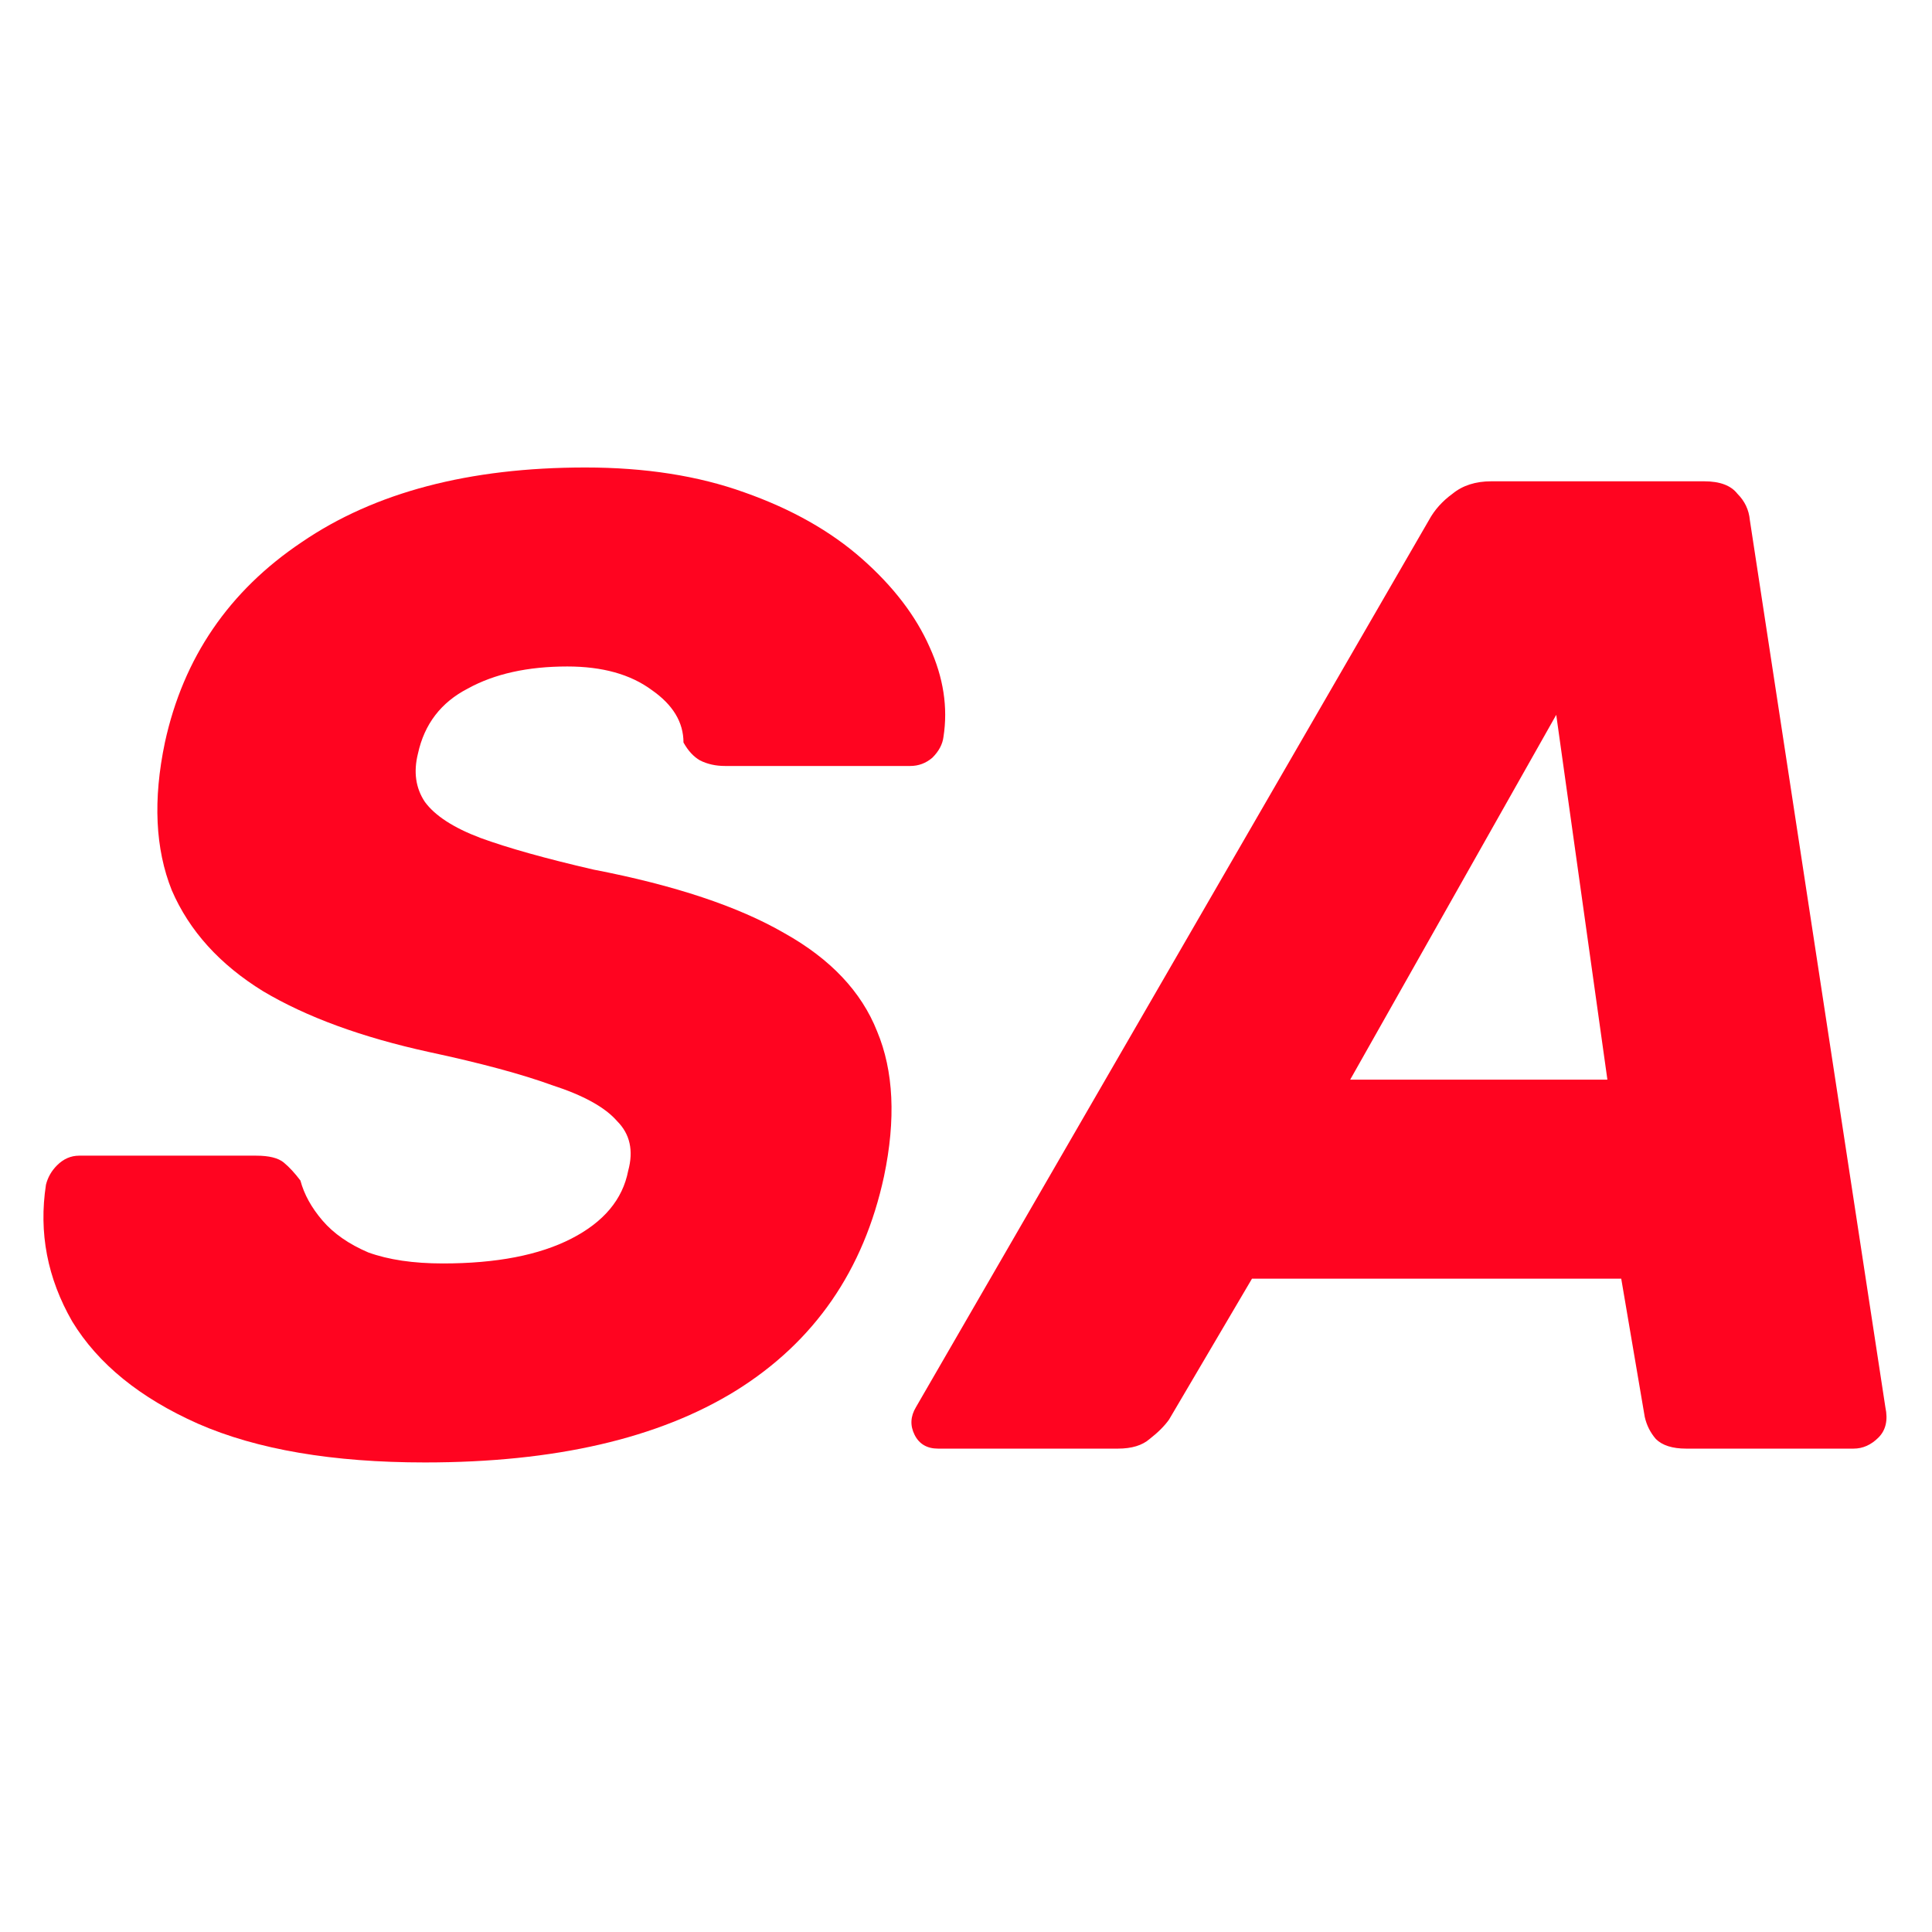
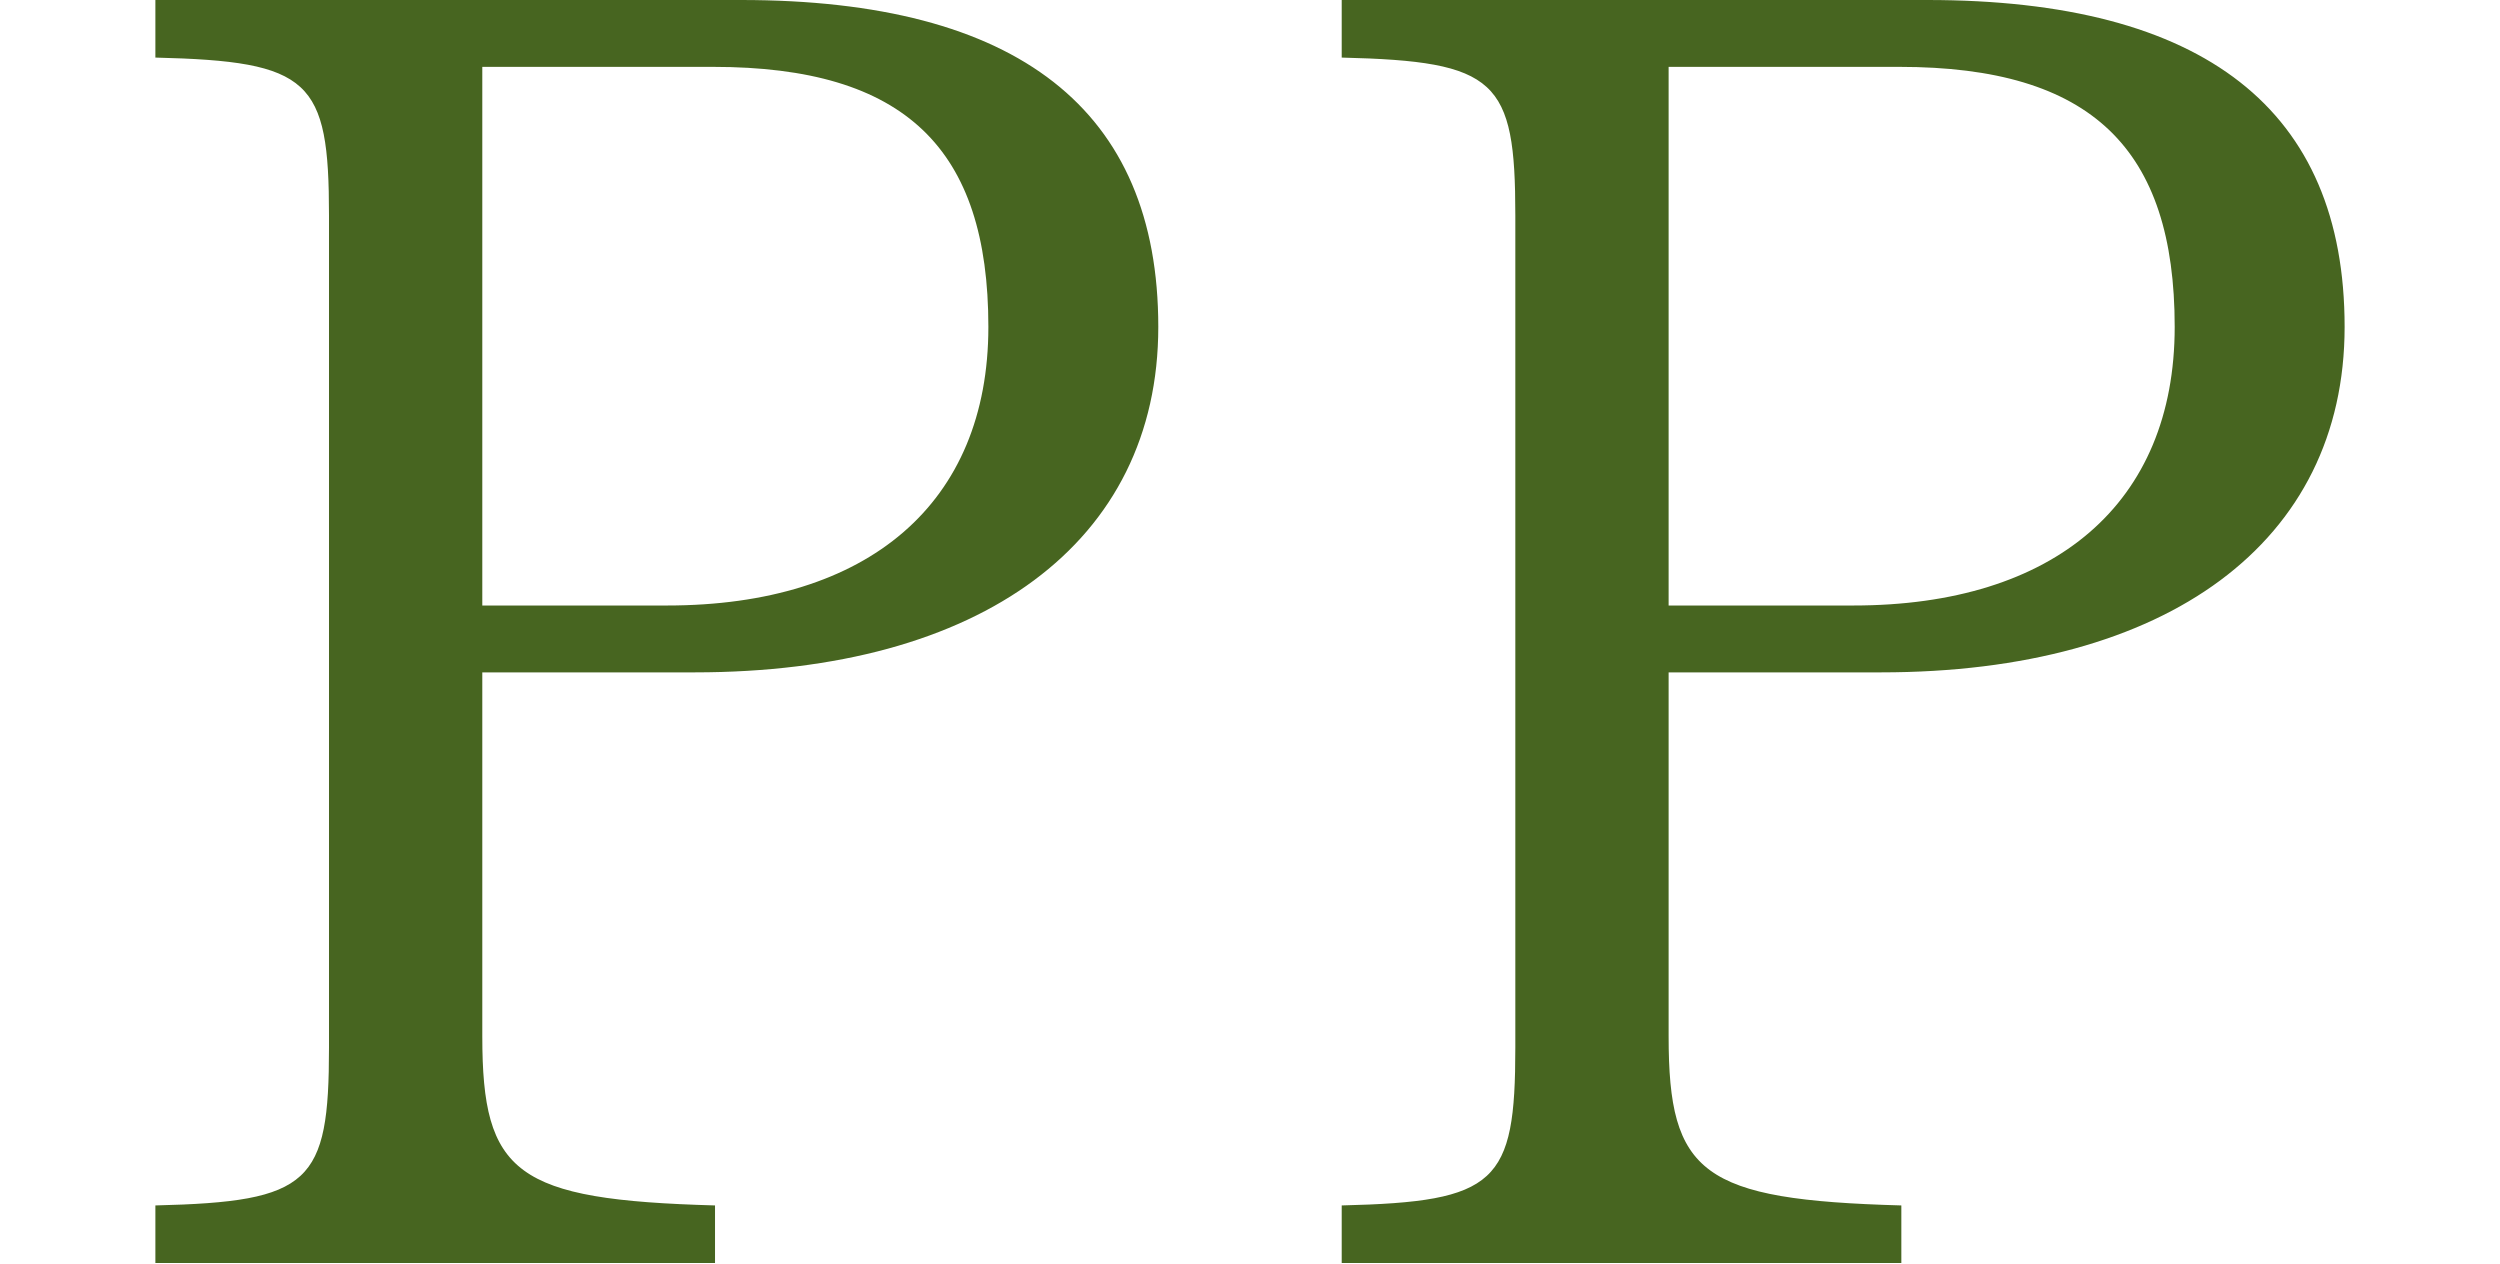
- <svg xmlns="http://www.w3.org/2000/svg" width="934" height="934" viewBox="0 0 934 934" fill="none">
-   <path d="M205.402 707C160.833 707 124.286 700.765 95.762 688.294C67.683 675.824 47.404 659.345 34.925 638.858C22.891 617.926 18.657 595.88 22.223 572.721C23.114 569.158 24.897 566.04 27.571 563.368C30.691 560.25 34.256 558.692 38.267 558.692H123.84C130.08 558.692 134.537 559.805 137.211 562.032C139.885 564.259 142.56 567.154 145.234 570.717C147.016 577.397 150.582 583.855 155.93 590.09C161.279 596.325 168.633 601.447 177.992 605.456C187.797 609.019 199.831 610.8 214.093 610.8C239.943 610.8 260.668 606.792 276.267 598.775C291.867 590.758 301.003 579.847 303.678 566.04C306.352 556.242 304.569 548.225 298.329 541.99C292.535 535.31 282.061 529.52 266.908 524.621C252.2 519.276 232.367 513.932 207.408 508.588C174.872 501.462 148.131 491.663 127.183 479.193C106.236 466.277 91.528 450.021 83.06 430.425C75.037 410.383 73.923 386.556 79.717 358.943C88.631 317.969 110.693 285.68 145.902 262.075C181.112 238.025 226.796 226 282.953 226C311.923 226 337.55 230.008 359.835 238.025C382.565 246.042 401.507 256.731 416.661 270.092C431.814 283.453 442.734 297.705 449.419 312.847C456.105 327.544 458.333 342.019 456.105 356.271C455.659 359.834 453.876 363.174 450.756 366.292C447.636 368.964 444.071 370.3 440.06 370.3H350.475C346.018 370.3 342.007 369.409 338.442 367.628C335.322 365.846 332.648 362.951 330.419 358.943C330.419 349.145 325.294 340.683 315.043 333.557C304.792 325.986 291.198 322.2 274.262 322.2C255.097 322.2 239.052 325.763 226.127 332.889C213.202 339.569 205.179 350.036 202.06 364.288C199.831 373.195 200.945 380.989 205.402 387.669C210.305 394.35 219.219 400.14 232.144 405.039C245.515 409.938 263.788 415.06 286.964 420.404C326.185 427.975 356.938 438.219 379.223 451.135C401.507 463.605 416.438 479.416 424.015 498.567C432.037 517.718 433.151 541.1 427.357 568.713C417.552 614.14 393.708 648.656 355.824 672.261C318.385 695.42 268.245 707 205.402 707Z" fill="#FF0420" />
-   <path d="M453.503 700.319C448.155 700.319 444.367 698.093 442.138 693.639C439.91 689.185 440.133 684.731 442.807 680.278L690.835 251.386C693.509 246.487 697.298 242.256 702.2 238.693C707.103 234.685 713.342 232.681 720.919 232.681H823.874C831.451 232.681 836.799 234.685 839.919 238.693C843.485 242.256 845.49 246.487 845.936 251.386L911.453 680.278C912.79 686.513 911.676 691.412 908.11 694.975C904.545 698.538 900.534 700.319 896.077 700.319H815.183C808.498 700.319 803.595 698.761 800.475 695.643C797.801 692.525 796.018 688.962 795.127 684.954L783.762 618.149H605.262L565.15 686.29C562.921 689.408 559.801 692.525 555.79 695.643C552.224 698.761 547.099 700.319 540.414 700.319H453.503ZM652.728 521.949H777.077L752.341 345.582L652.728 521.949Z" fill="#FF0420" />
+ <svg xmlns="http://www.w3.org/2000/svg" width="384" height="194" viewBox="0 0 384 194" fill="none">
+   <path d="M106.706 103.276H74.081V159.194C74.081 180.306 79.188 184.3 109.827 185.156V194H23.867V185.156C47.697 184.585 50.534 181.732 50.534 160.906V33.094C50.534 12.268 47.697 9.415 23.867 8.844V0H113.798C156.353 0 177.914 16.832 177.914 50.212C177.914 83.306 150.679 103.276 106.706 103.276ZM109.543 10.271H74.081V93.006H102.451C133.374 93.006 151.814 77.315 151.814 50.212C151.814 22.823 139.047 10.271 109.543 10.271Z" fill="#476520" />
+   <path d="M288.926 103.276H256.3V159.194C256.3 180.306 261.407 184.3 292.046 185.156V194H206.086V185.156C229.917 184.585 232.754 181.732 232.754 160.906V33.094C232.754 12.268 229.917 9.415 206.086 8.844V0H296.018C338.572 0 360.133 16.832 360.133 50.212C360.133 83.306 332.898 103.276 288.926 103.276ZM291.763 10.271H256.3V93.006H284.67C315.593 93.006 334.033 77.315 334.033 50.212C334.033 22.823 321.267 10.271 291.763 10.271Z" fill="#476520" />
</svg>
